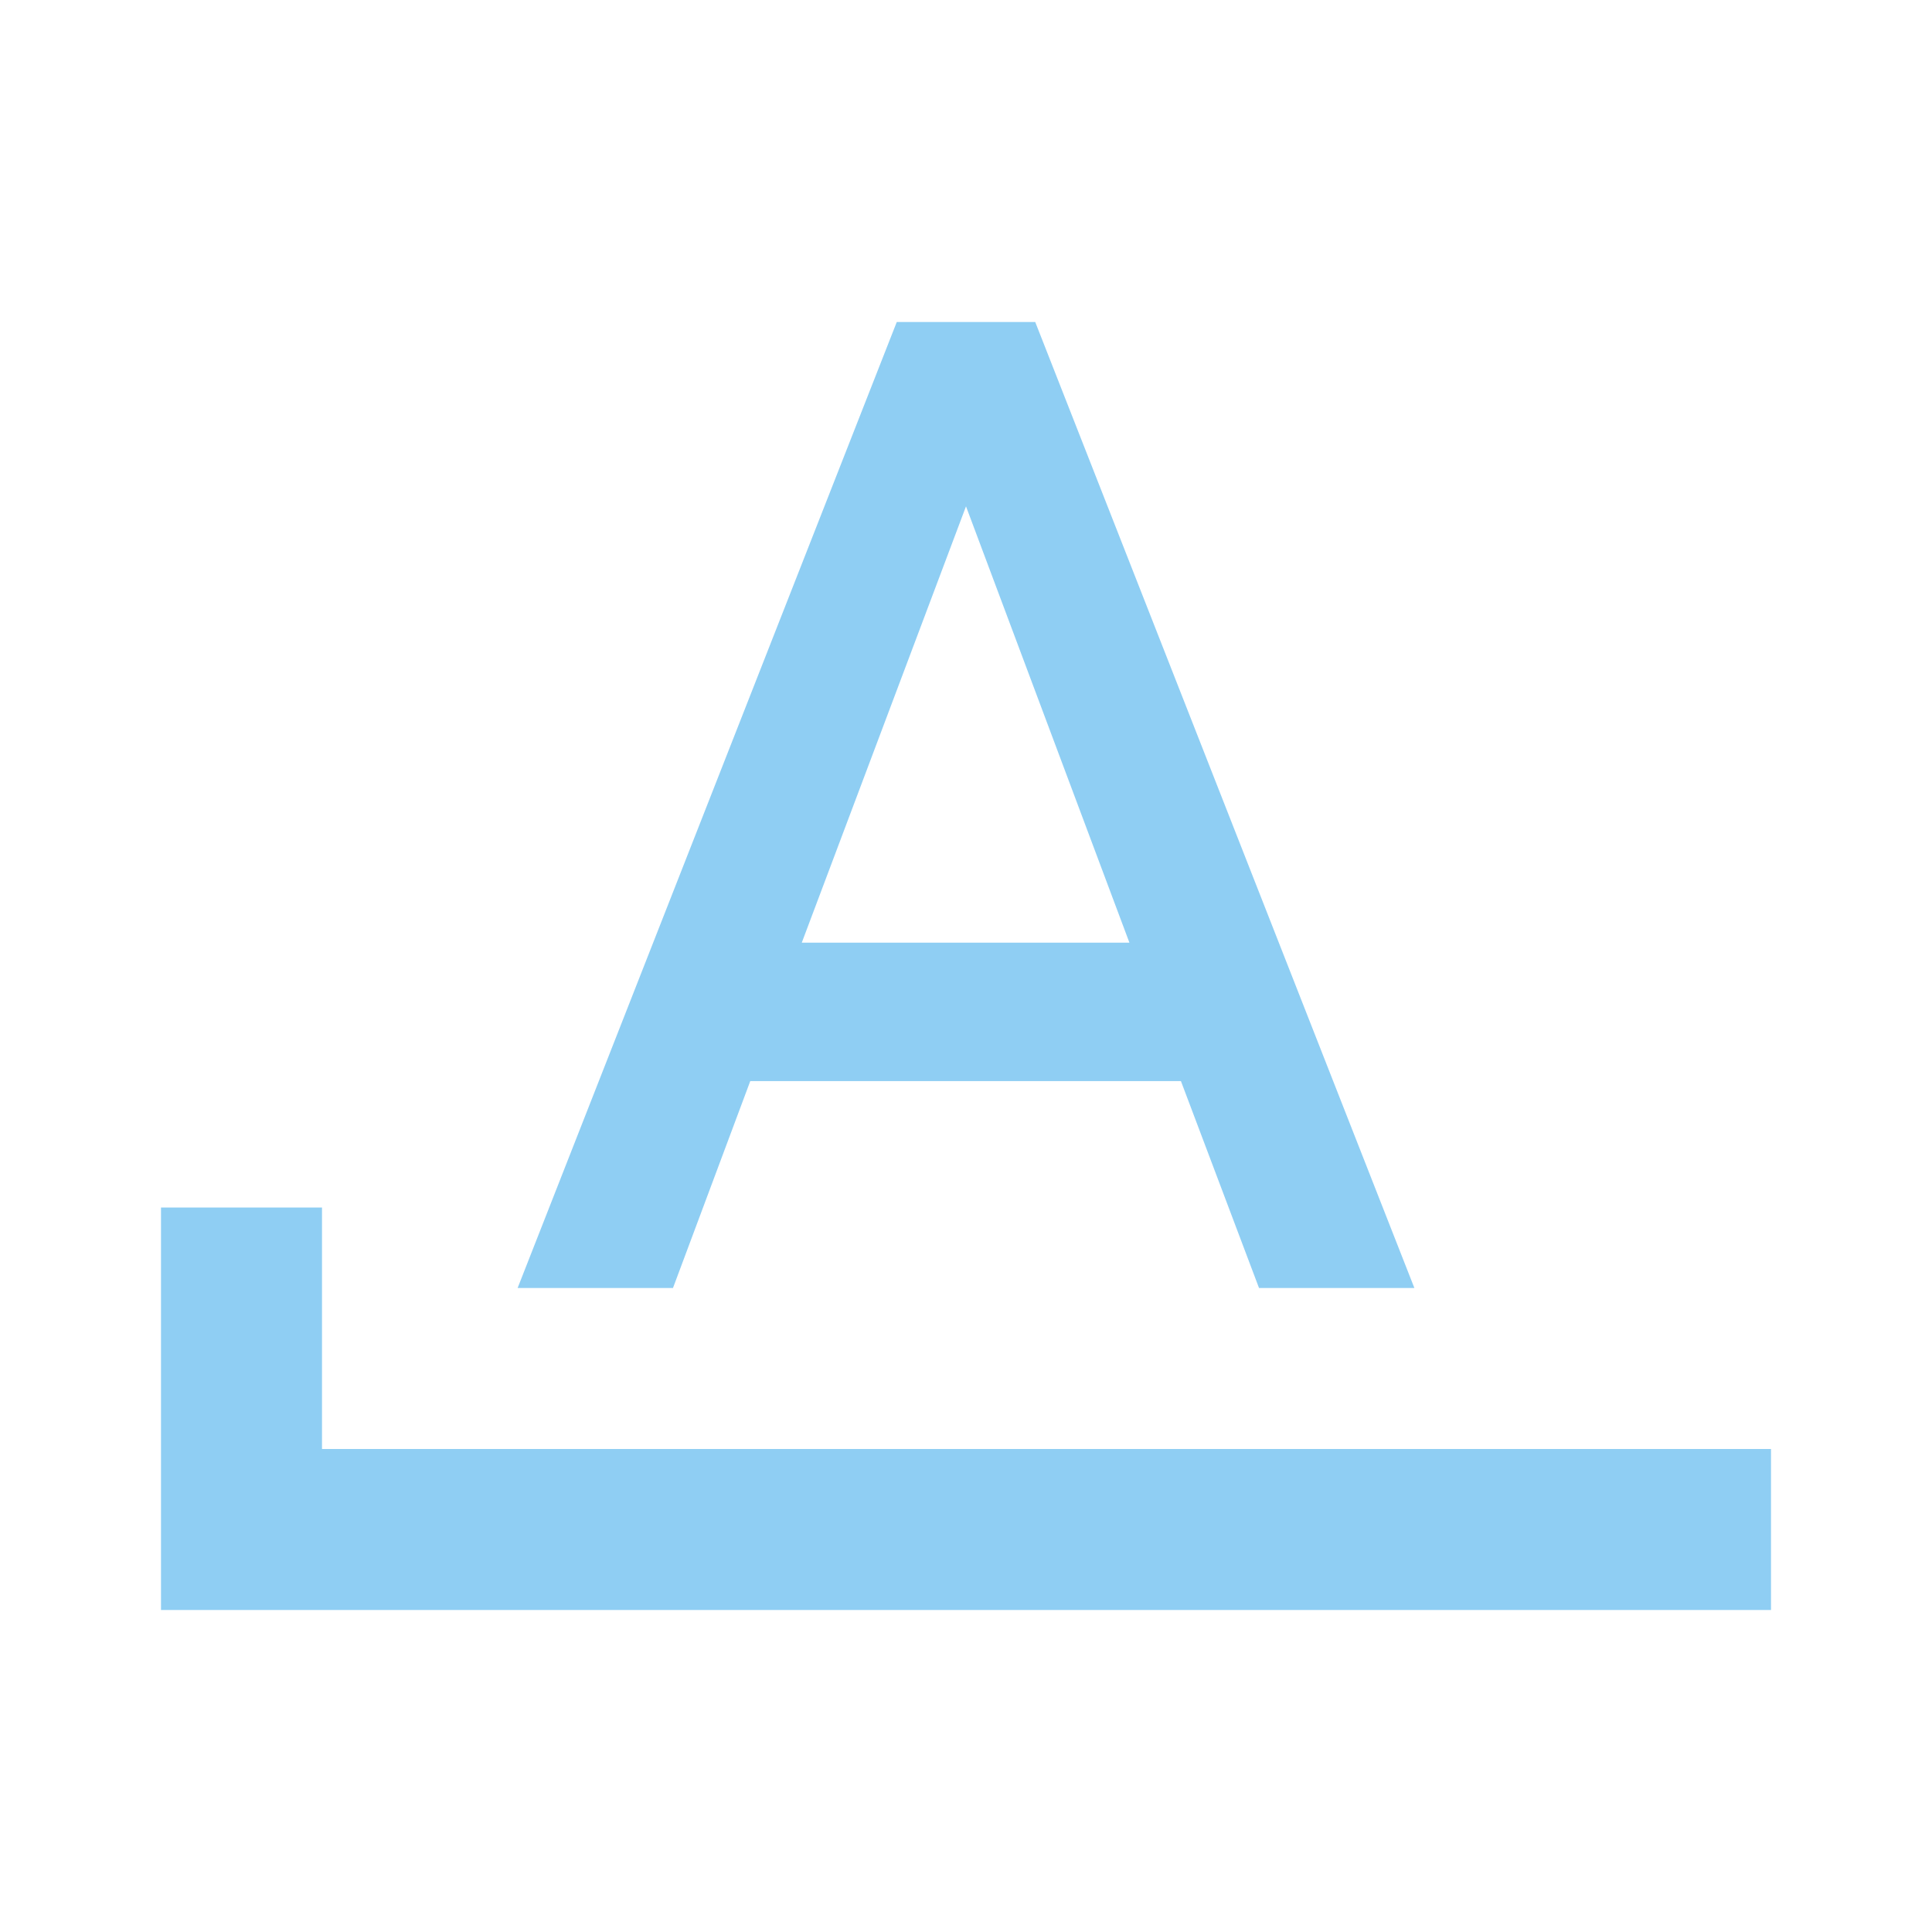
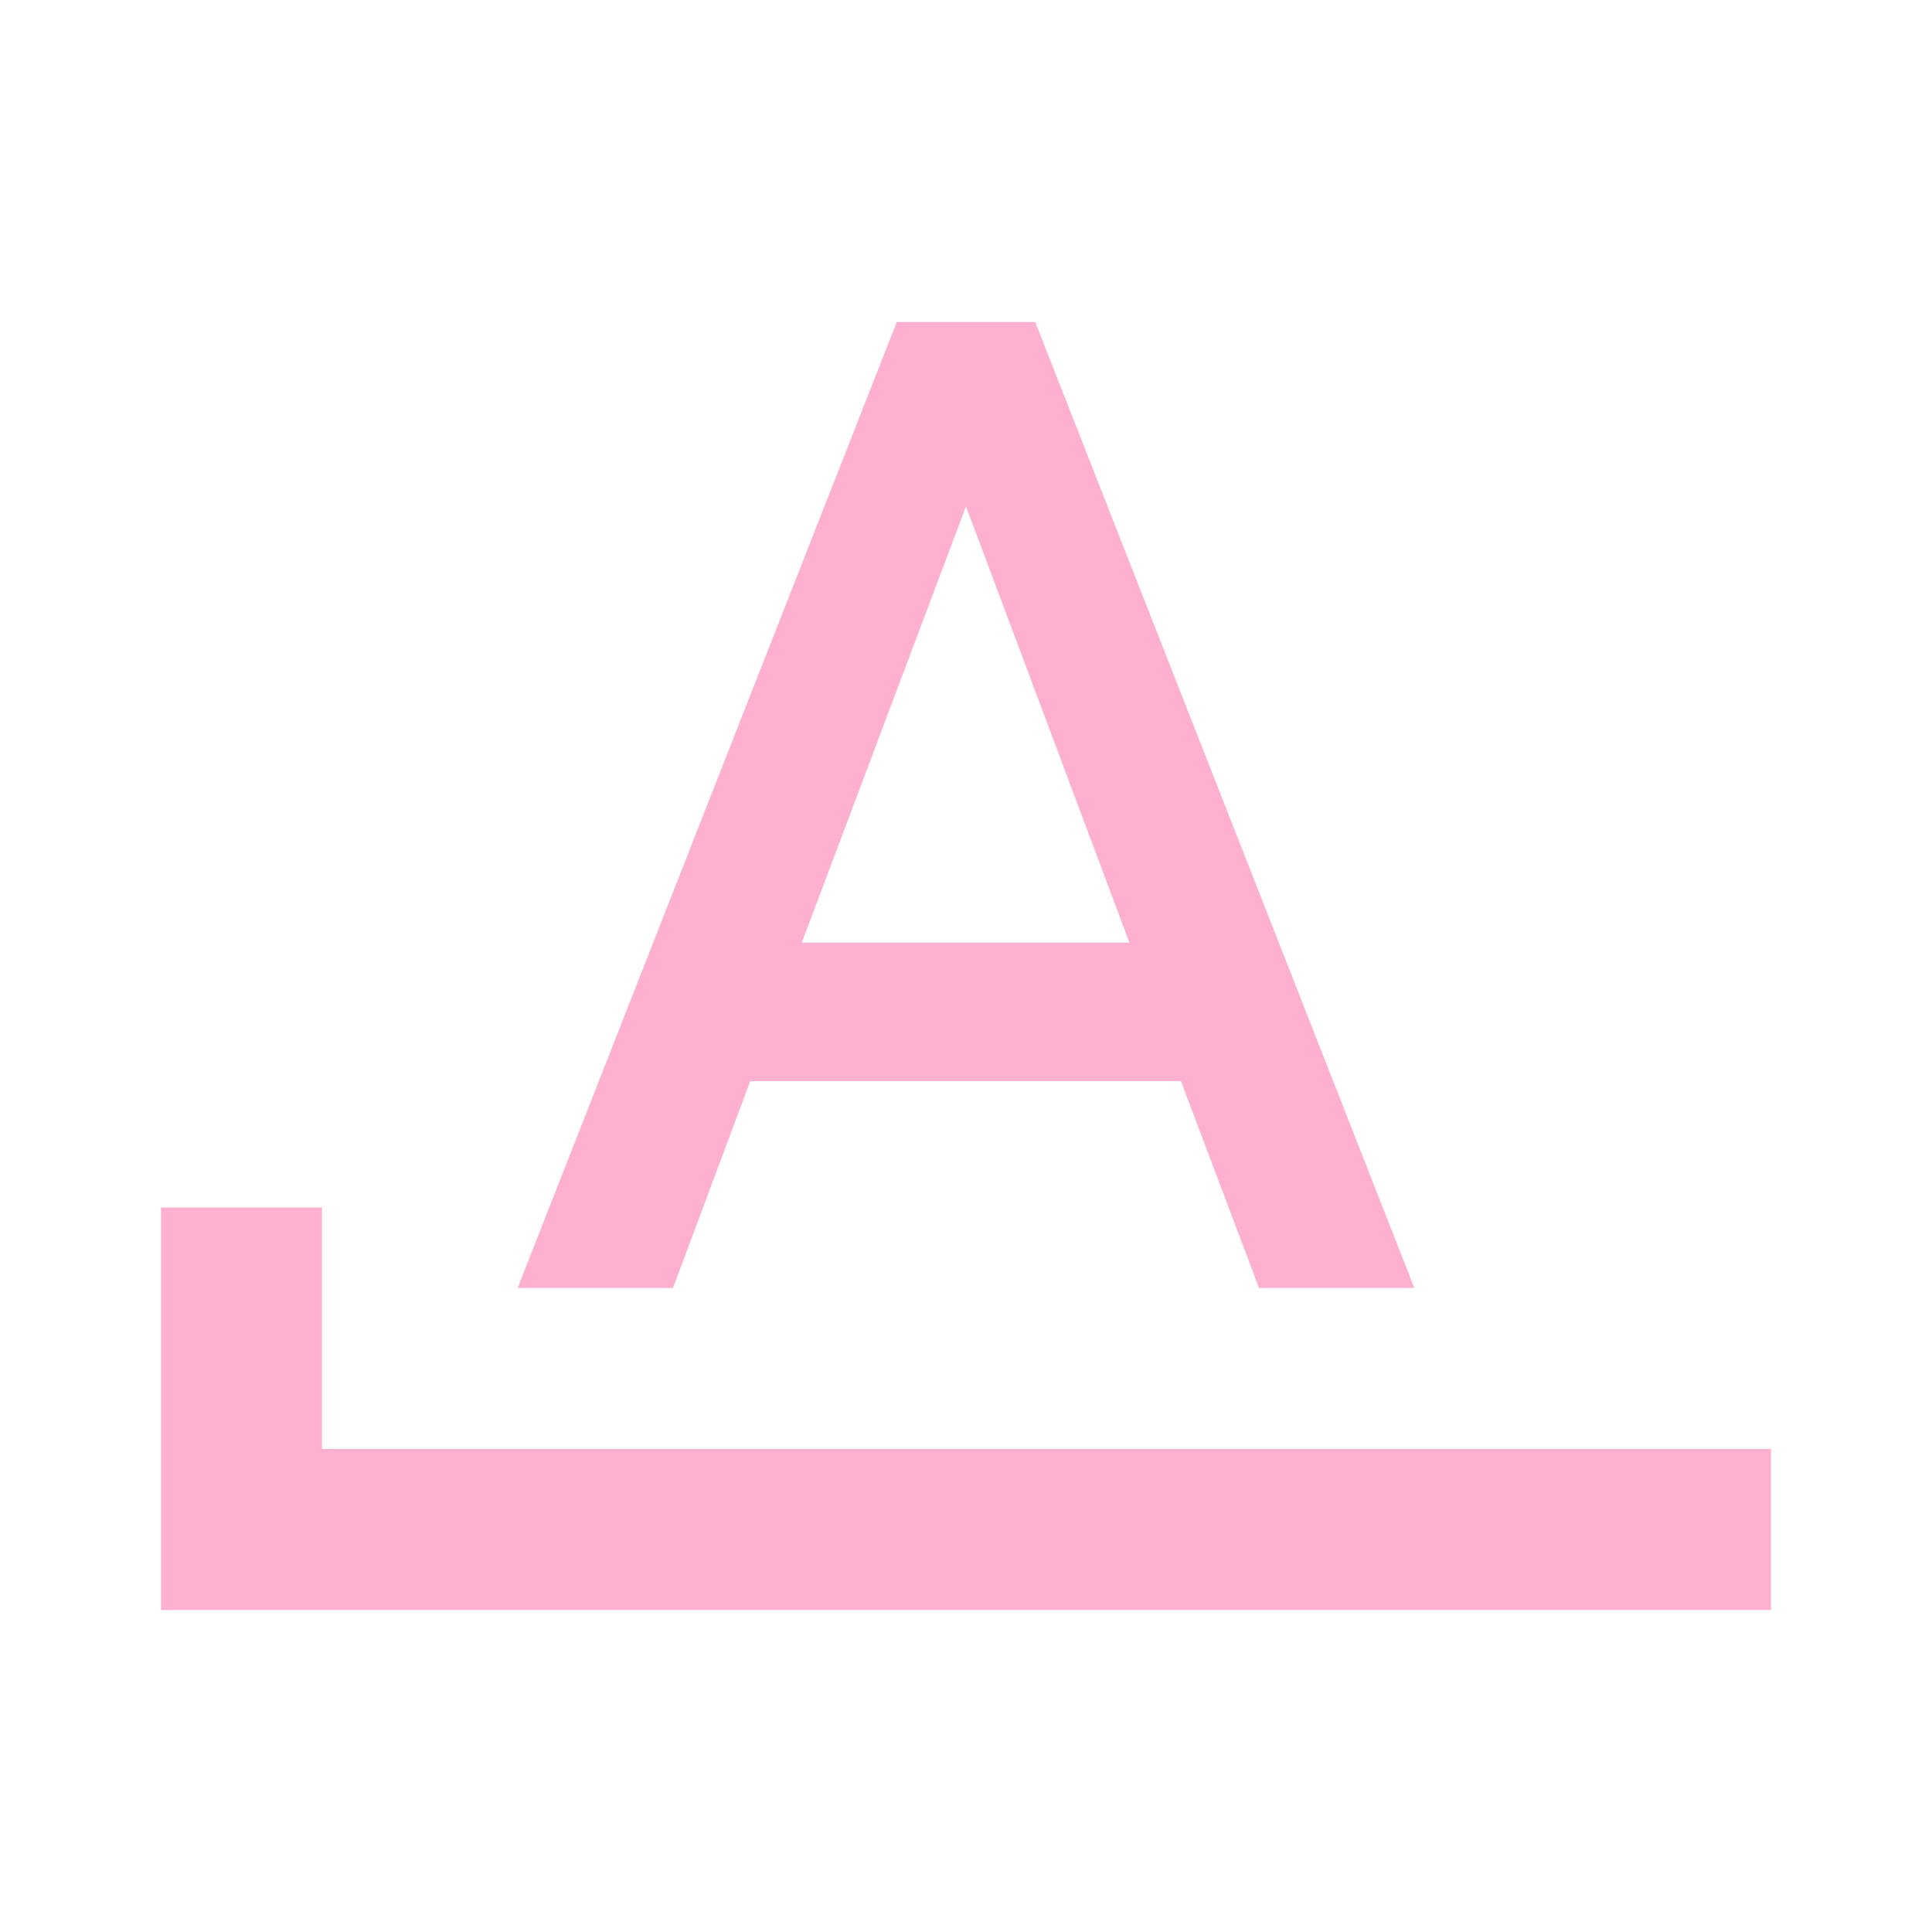
- <svg xmlns="http://www.w3.org/2000/svg" fill="#8FCEF3" preserveAspectRatio="xMidYMid meet" id="mdi-format-letter-starts-with" viewBox="0 0 24 24">
+ <svg xmlns="http://www.w3.org/2000/svg" fill="#FFB0D0" preserveAspectRatio="xMidYMid meet" id="mdi-format-letter-starts-with" viewBox="0 0 24 24">
  <path d="M11.14 4L6.43 16H8.36L9.32 13.43H14.67L15.64 16H17.57L12.86 4M12 6.29L14.03 11.71H9.96M4 18V15H2V20H22V18Z" />
</svg>
